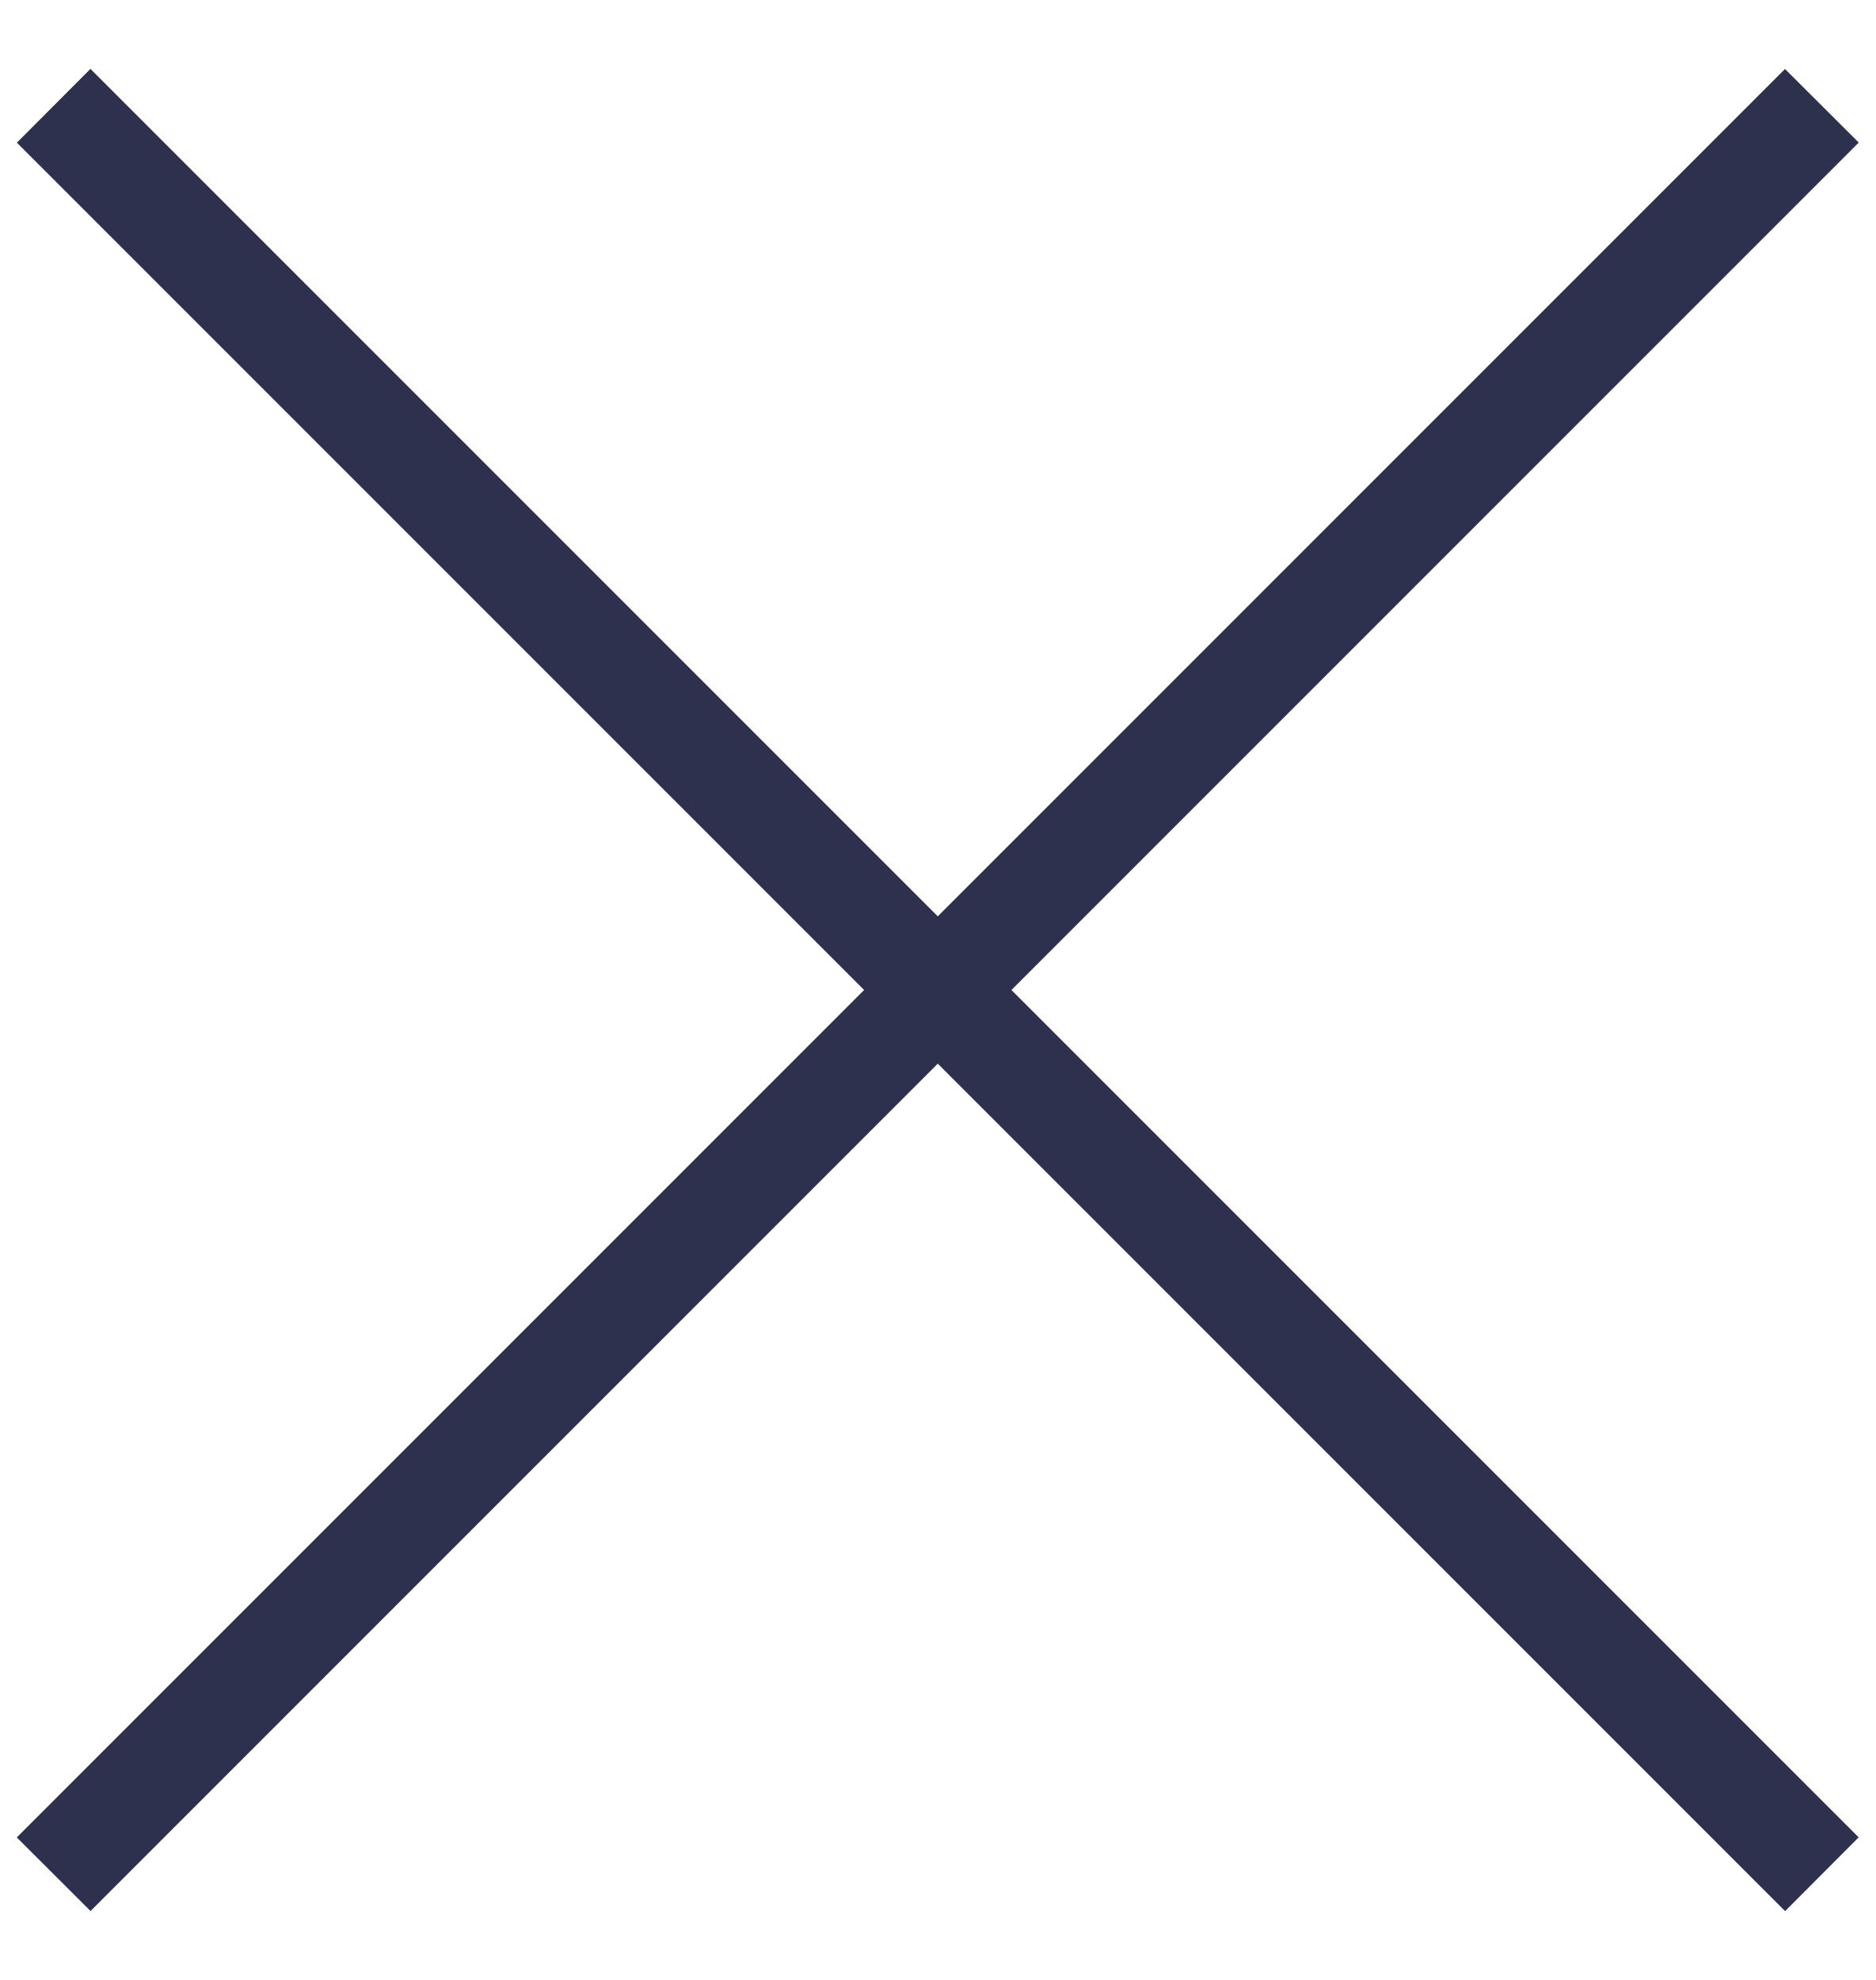
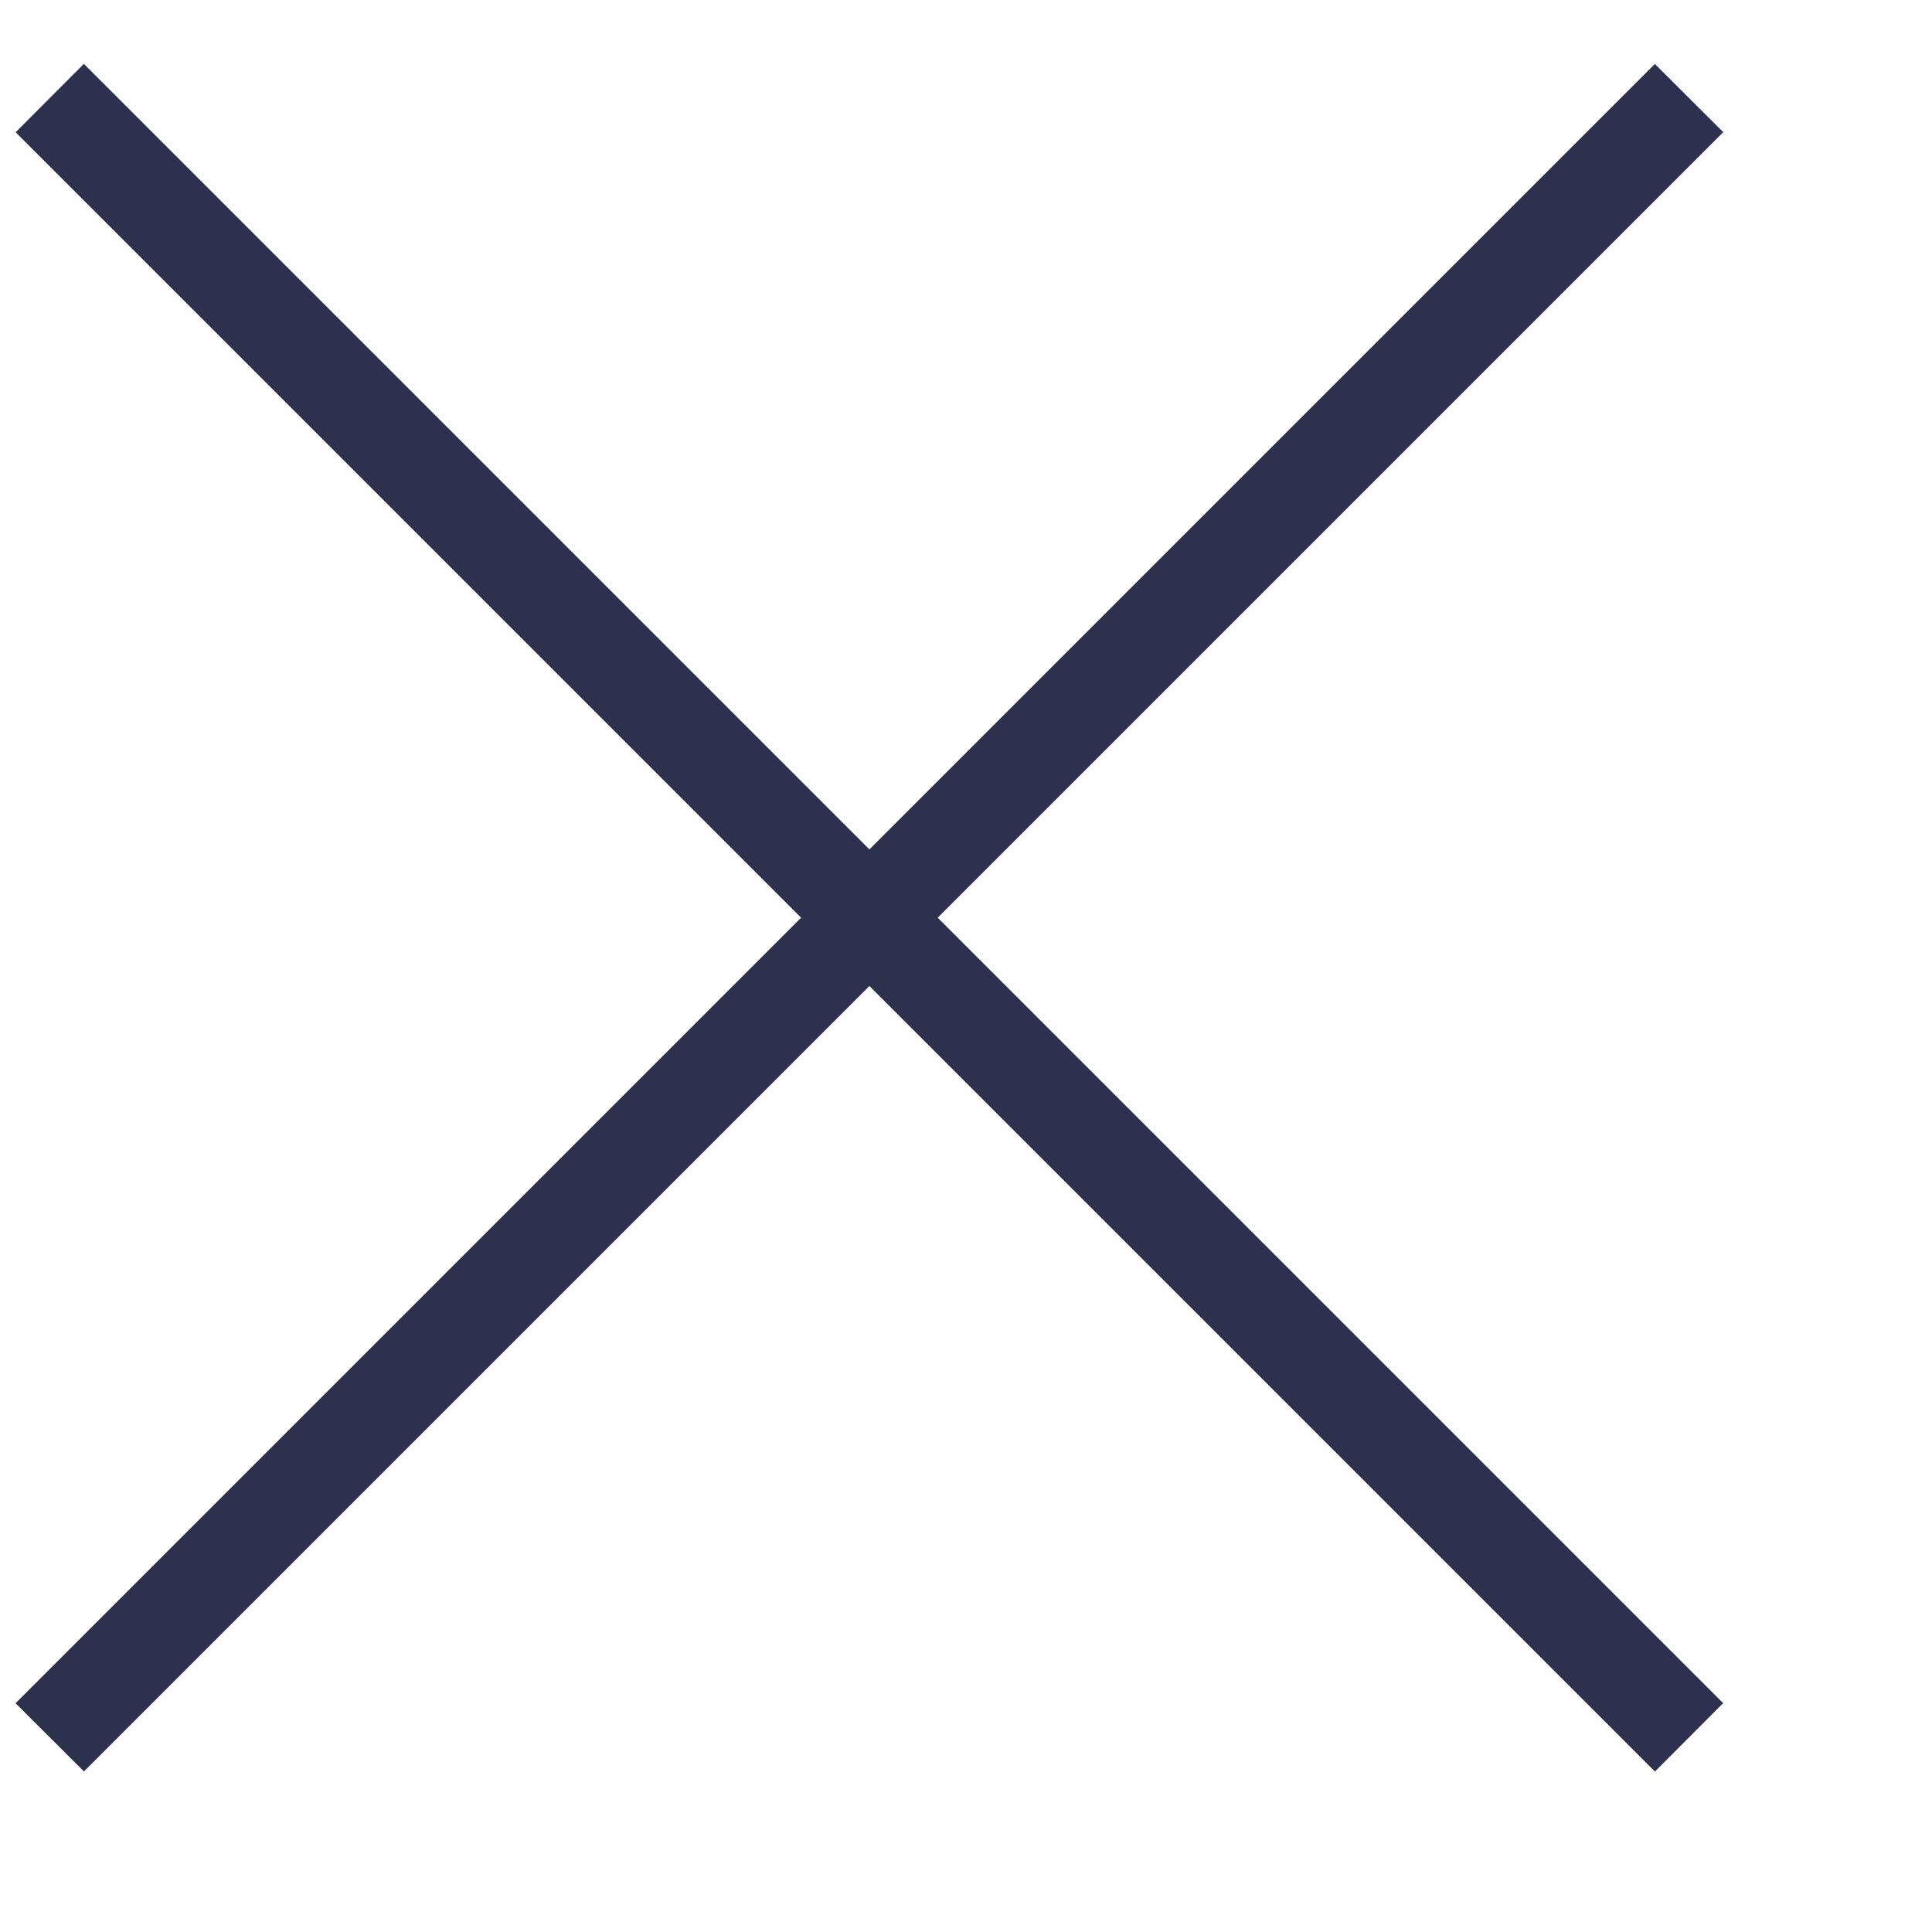
- <svg xmlns="http://www.w3.org/2000/svg" width="18" height="19">
+ <svg xmlns="http://www.w3.org/2000/svg" width="20" height="20">
  <g fill="#2D314D" fill-rule="evenodd">
    <path d="M.868.661l16.97 16.97-.706.708L.162 1.369z" />
    <path d="M.161 17.632L17.131.662l.708.706-16.97 16.97z" />
  </g>
</svg>
